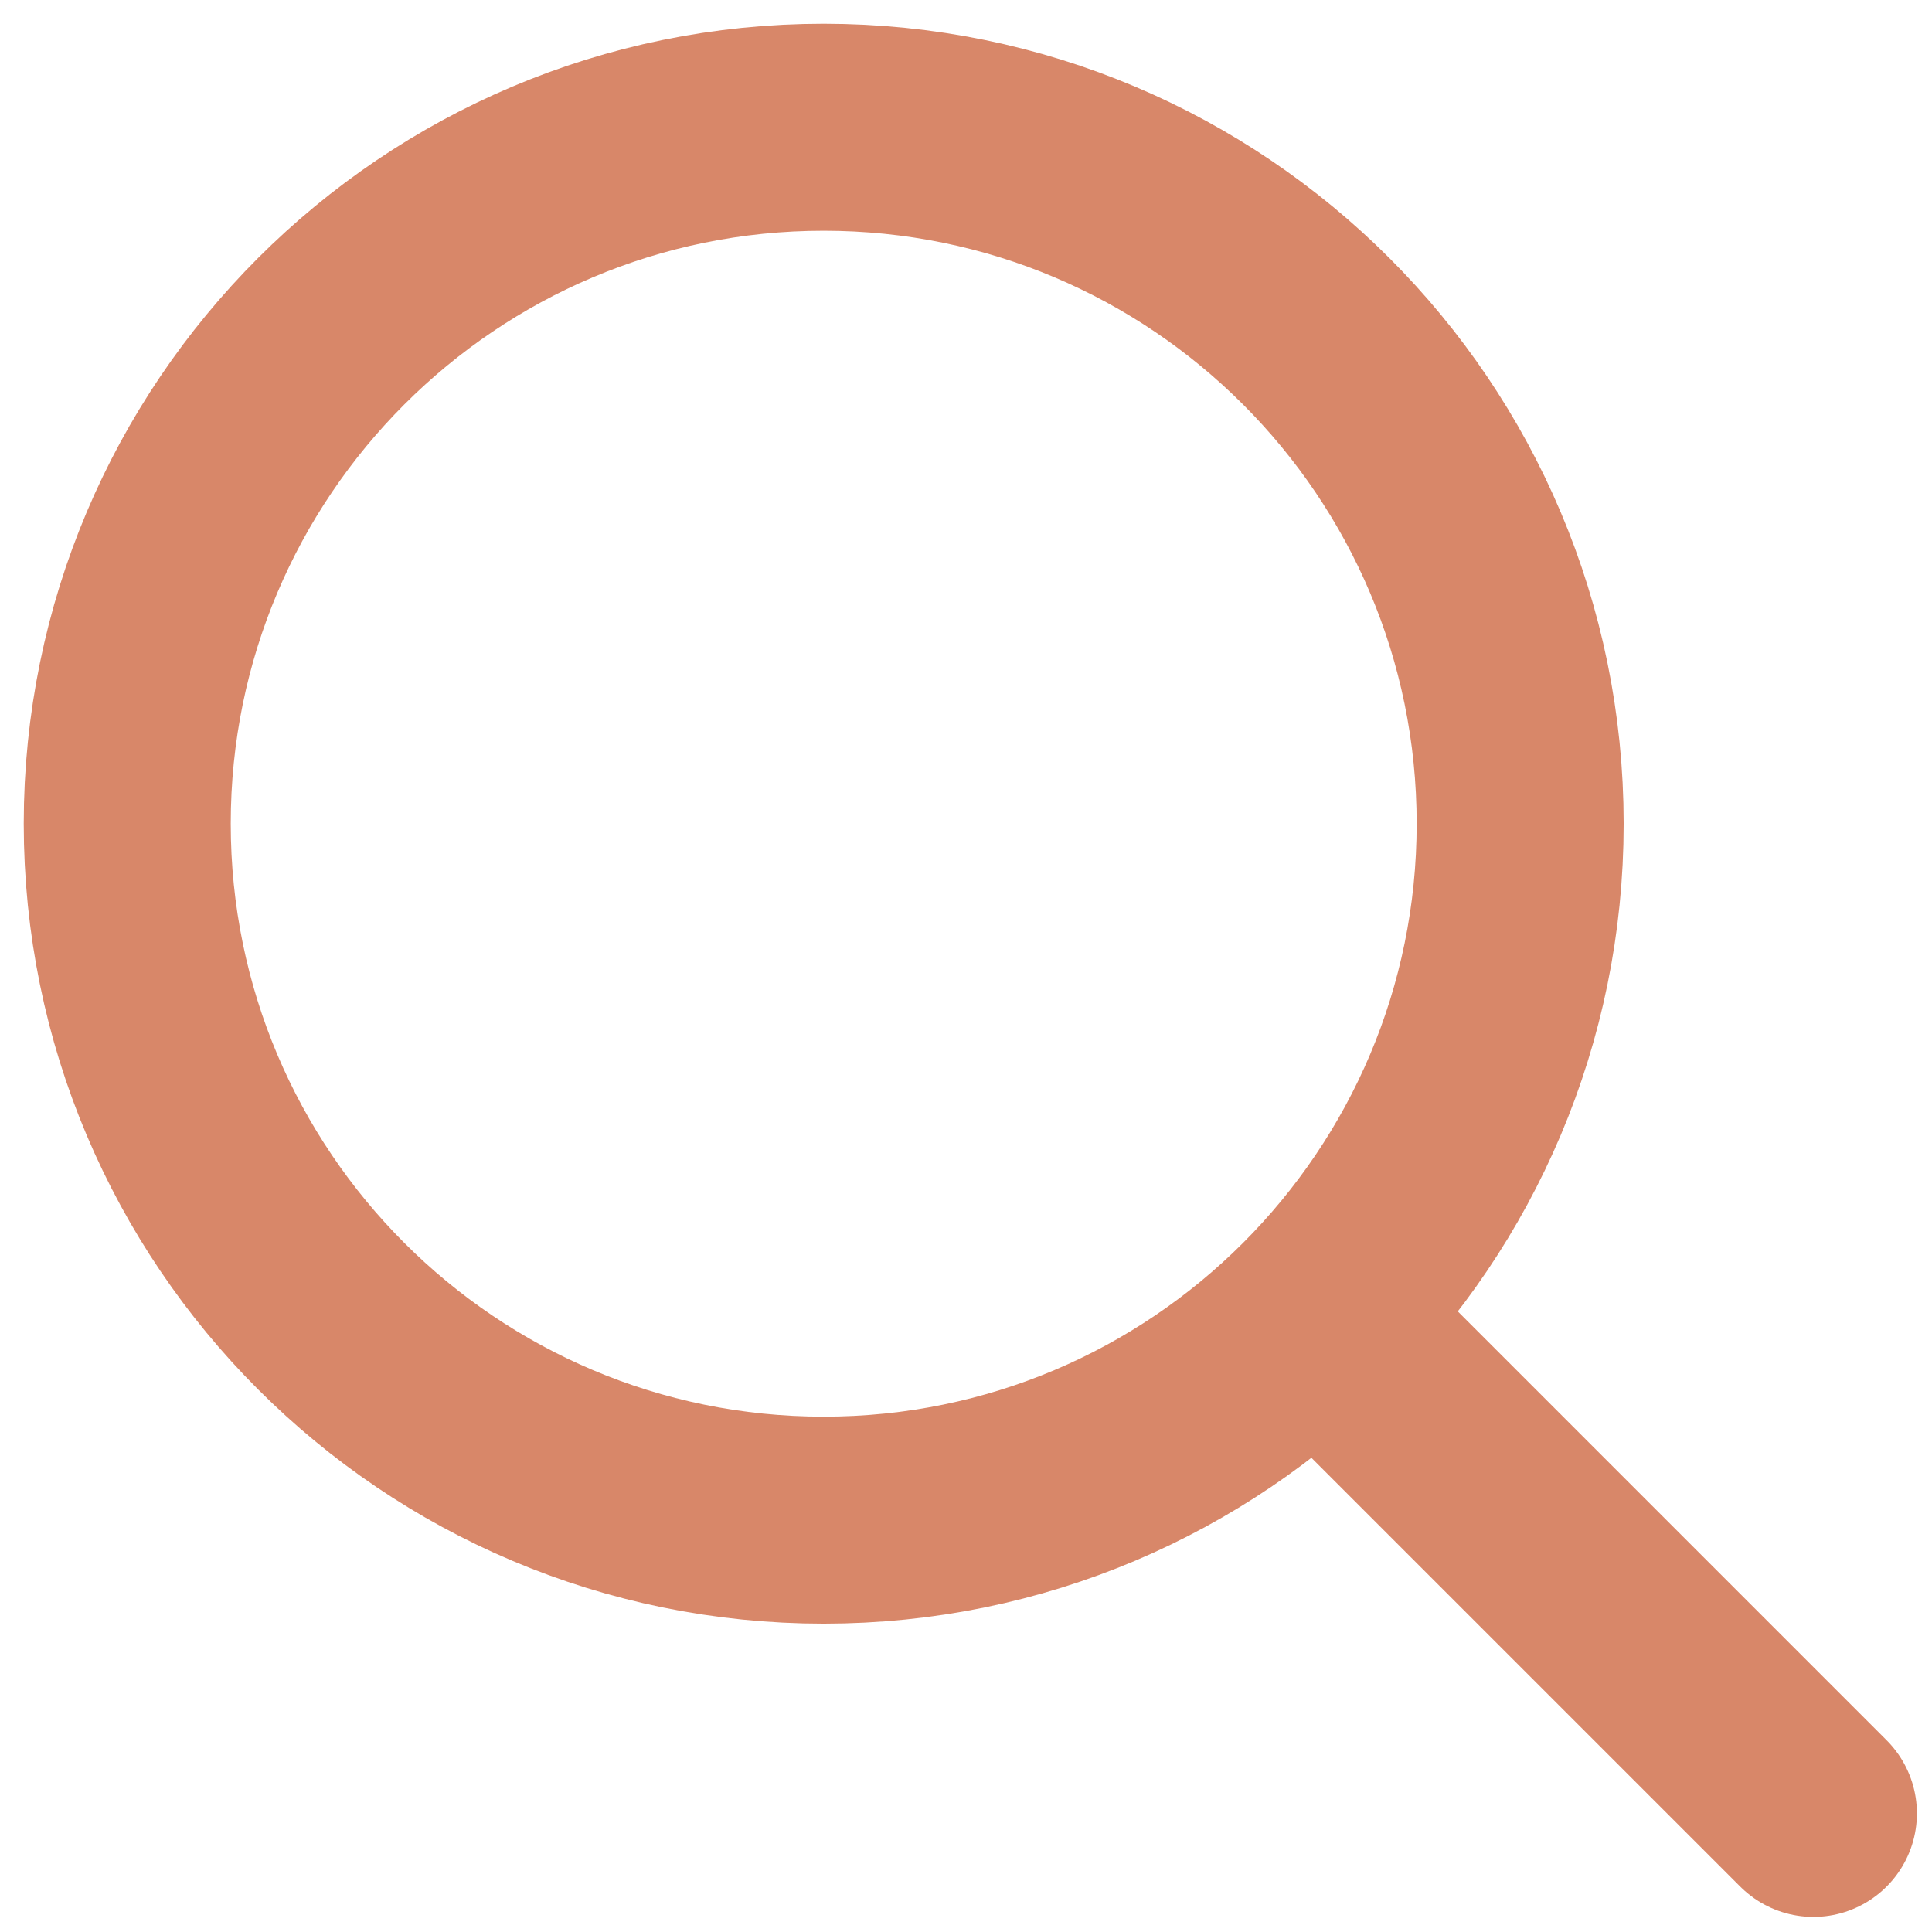
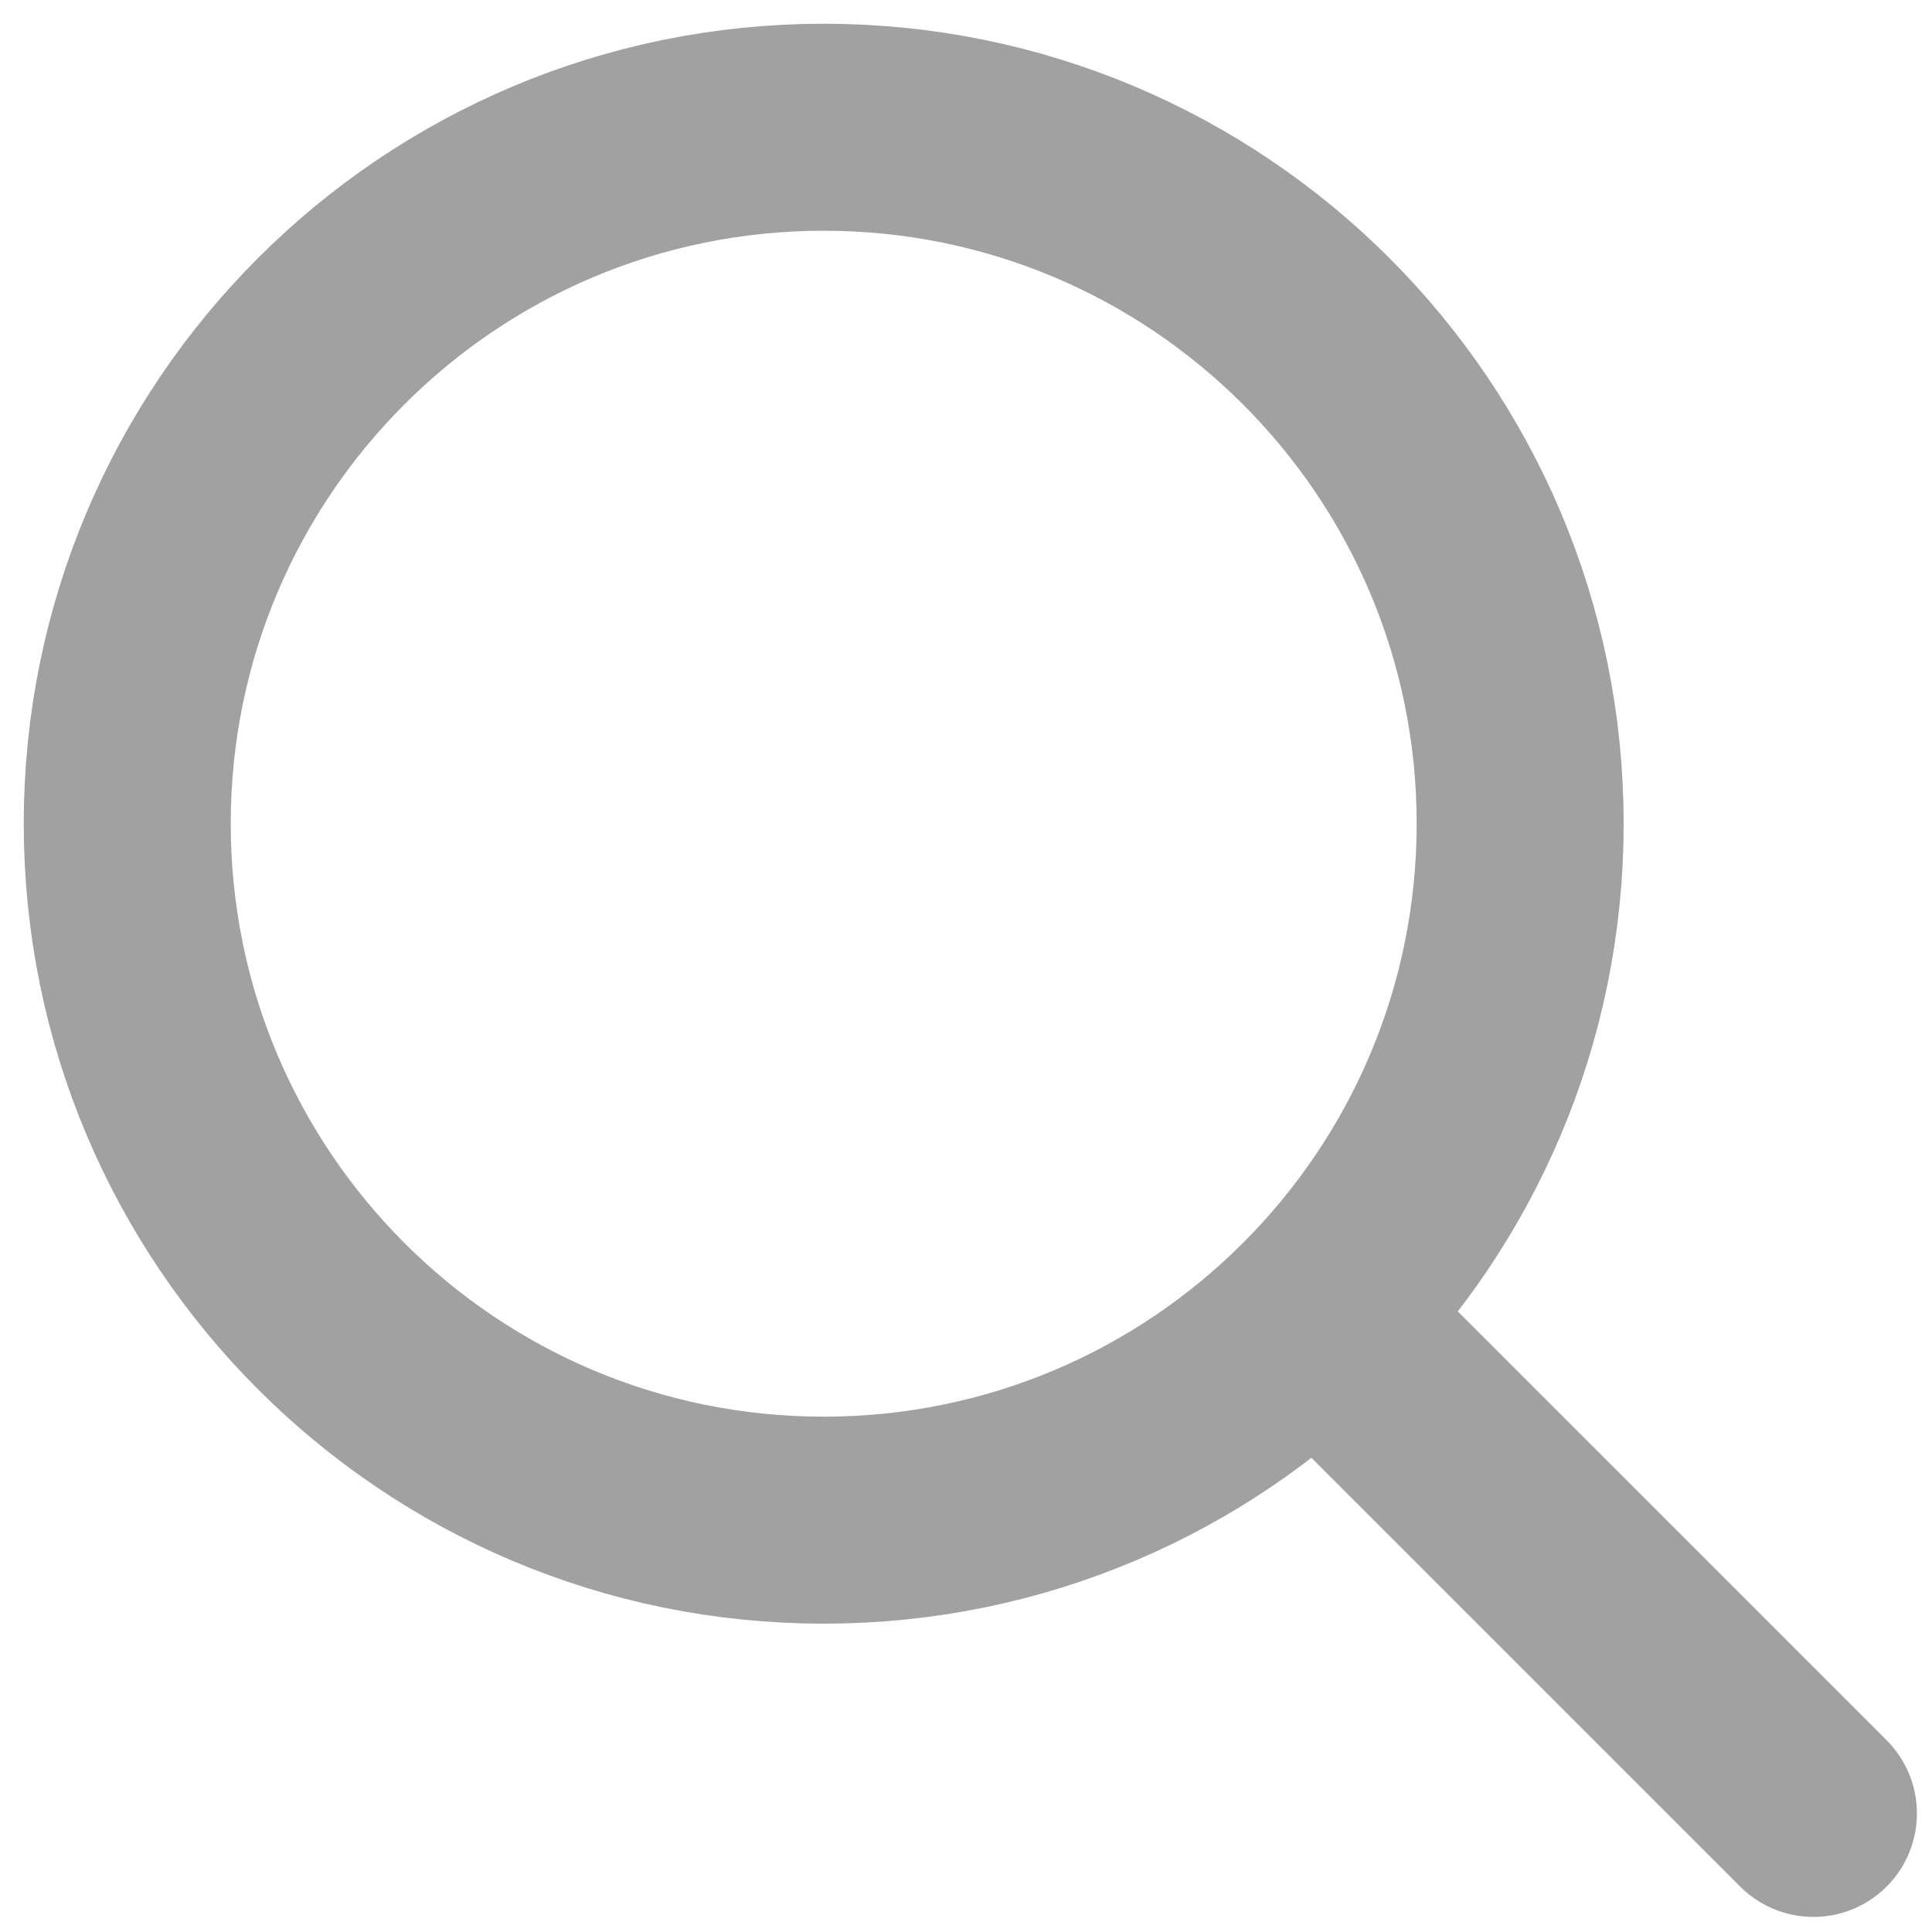
<svg xmlns="http://www.w3.org/2000/svg" width="42" height="42" viewBox="0 0 42 42" fill="none">
-   <path d="M29.859 29.859L39.422 39.422" stroke="#D88769" stroke-width="4.5" stroke-linecap="round" stroke-linejoin="round" />
-   <path d="M17.906 33.047C26.268 33.047 33.047 26.268 33.047 17.906C33.047 9.544 26.268 2.766 17.906 2.766C9.544 2.766 2.766 9.544 2.766 17.906C2.766 26.268 9.544 33.047 17.906 33.047Z" stroke="#D88769" stroke-width="4.5" stroke-linecap="round" stroke-linejoin="round" />
+   <path d="M29.859 29.859L39.422 39.422" stroke="#a1a1a1" stroke-width="4.5" stroke-linecap="round" stroke-linejoin="round" />
+   <path d="M17.906 33.047C26.268 33.047 33.047 26.268 33.047 17.906C33.047 9.544 26.268 2.766 17.906 2.766C9.544 2.766 2.766 9.544 2.766 17.906C2.766 26.268 9.544 33.047 17.906 33.047Z" stroke="#a1a1a1" stroke-width="4.5" stroke-linecap="round" stroke-linejoin="round" />
</svg>
